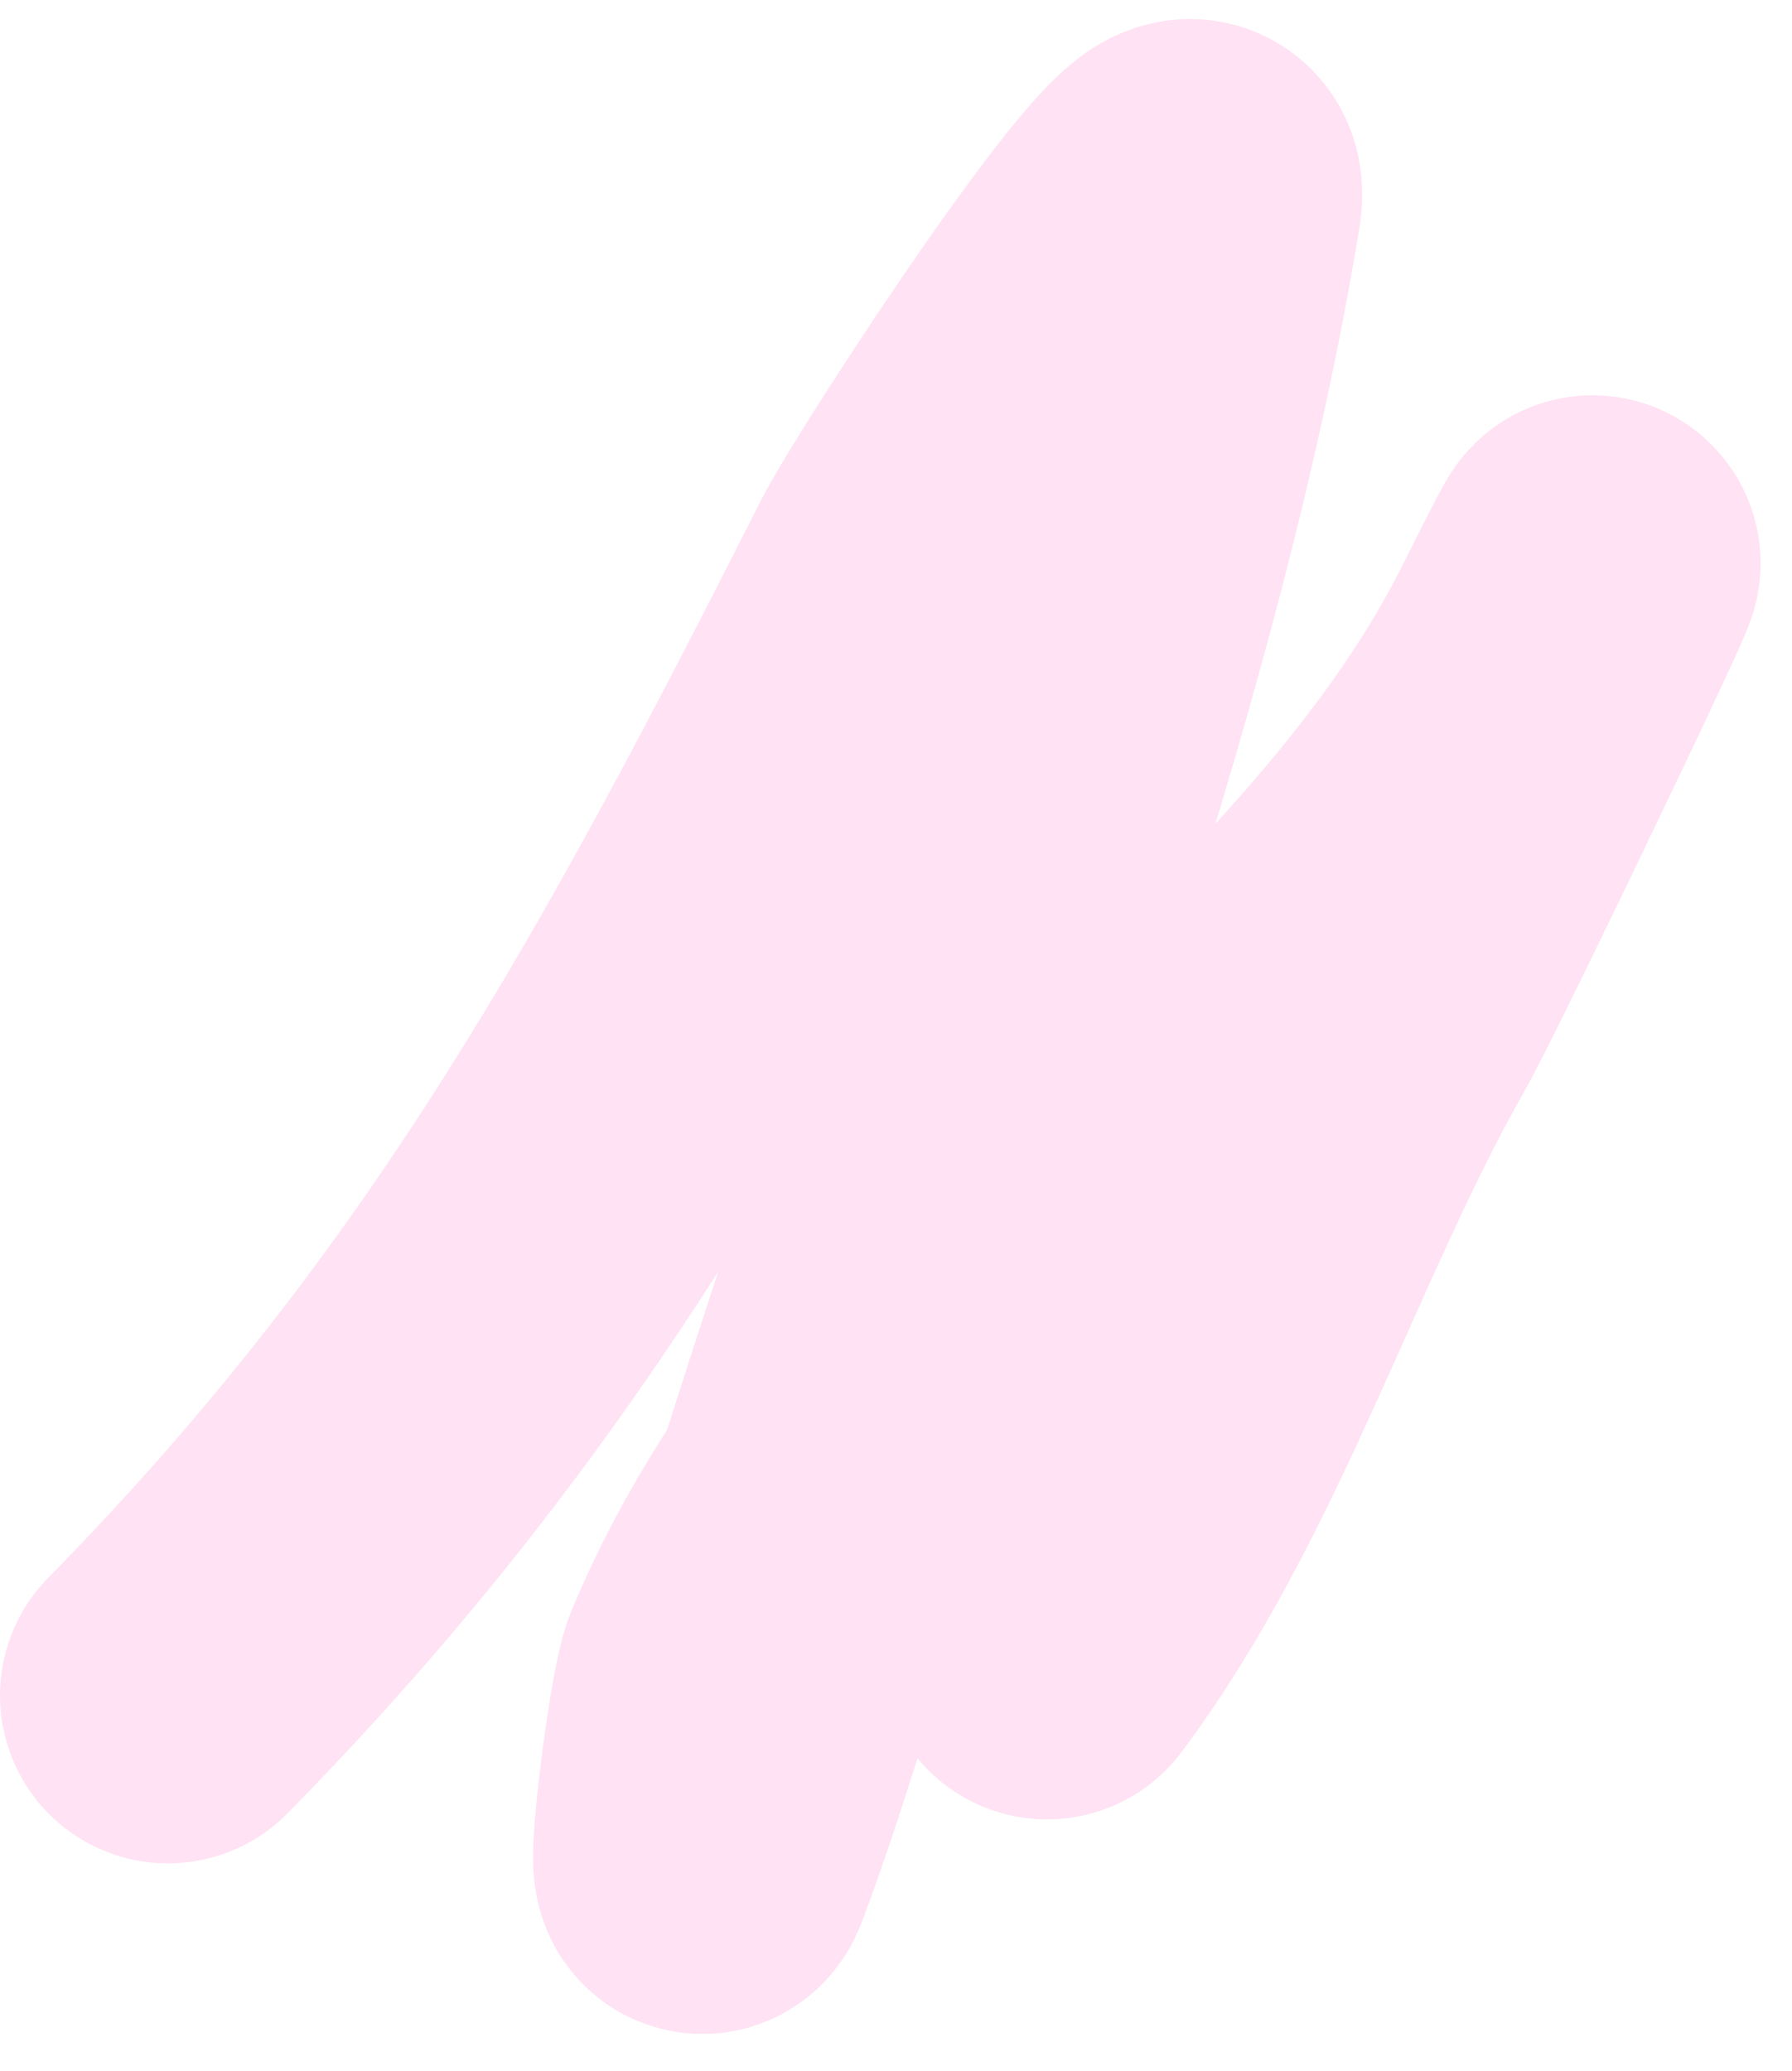
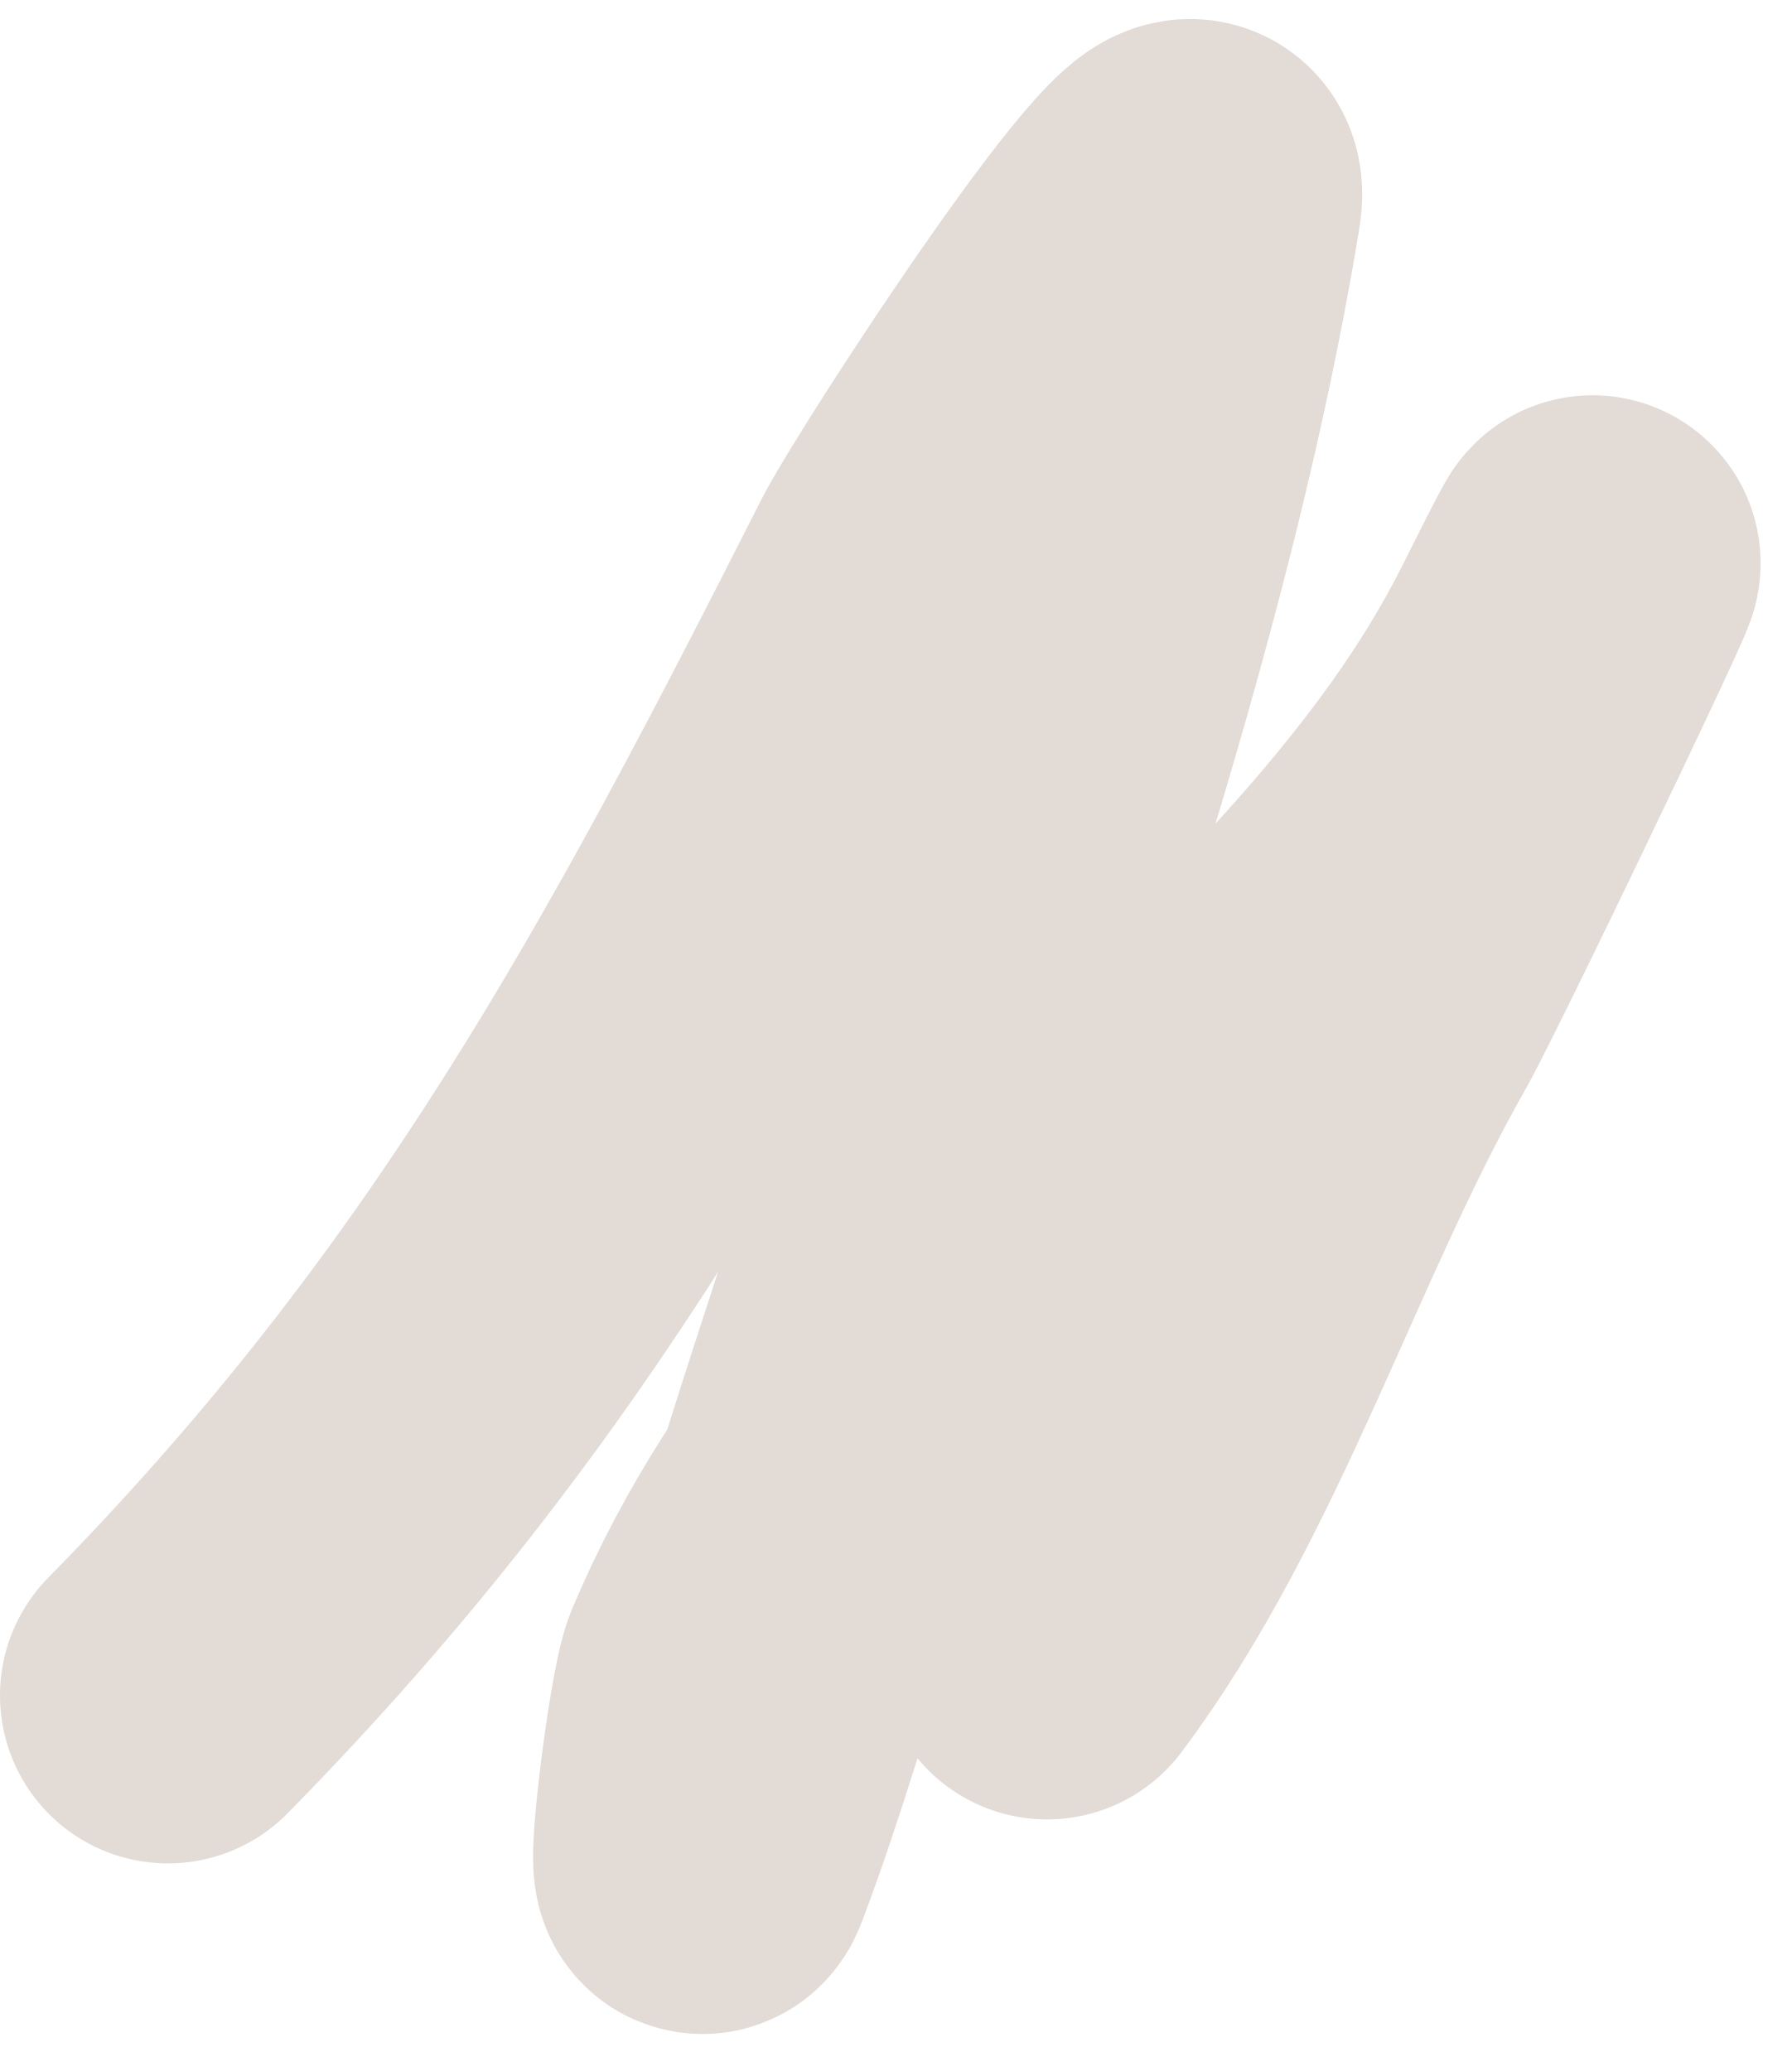
<svg xmlns="http://www.w3.org/2000/svg" width="32" height="37" viewBox="0 0 32 37" fill="none">
-   <path opacity="0.2" d="M3 30.291C9.12 24.066 12.373 17.991 16.262 10.31C16.836 9.177 21.6 1.905 21.323 3.592C19.988 11.723 16.759 19.96 14.343 27.848C13.788 29.658 13.263 31.483 12.598 33.257C12.35 33.916 12.777 30.407 12.99 29.898C16.055 22.59 24.303 18.31 27.736 11.444C30.288 6.34 25.238 16.933 24.638 17.988C22.542 21.674 21.215 26.159 18.705 29.505" stroke="#ff71c8" stroke-width="6" stroke-linecap="round" stroke-linejoin="round" />
+   <path opacity="0.2" d="M3 30.291C9.12 24.066 12.373 17.991 16.262 10.31C16.836 9.177 21.6 1.905 21.323 3.592C19.988 11.723 16.759 19.96 14.343 27.848C13.788 29.658 13.263 31.483 12.598 33.257C12.35 33.916 12.777 30.407 12.99 29.898C16.055 22.59 24.303 18.31 27.736 11.444C30.288 6.34 25.238 16.933 24.638 17.988C22.542 21.674 21.215 26.159 18.705 29.505" stroke="#744d2e" stroke-width="6" stroke-linecap="round" stroke-linejoin="round" />
</svg>
